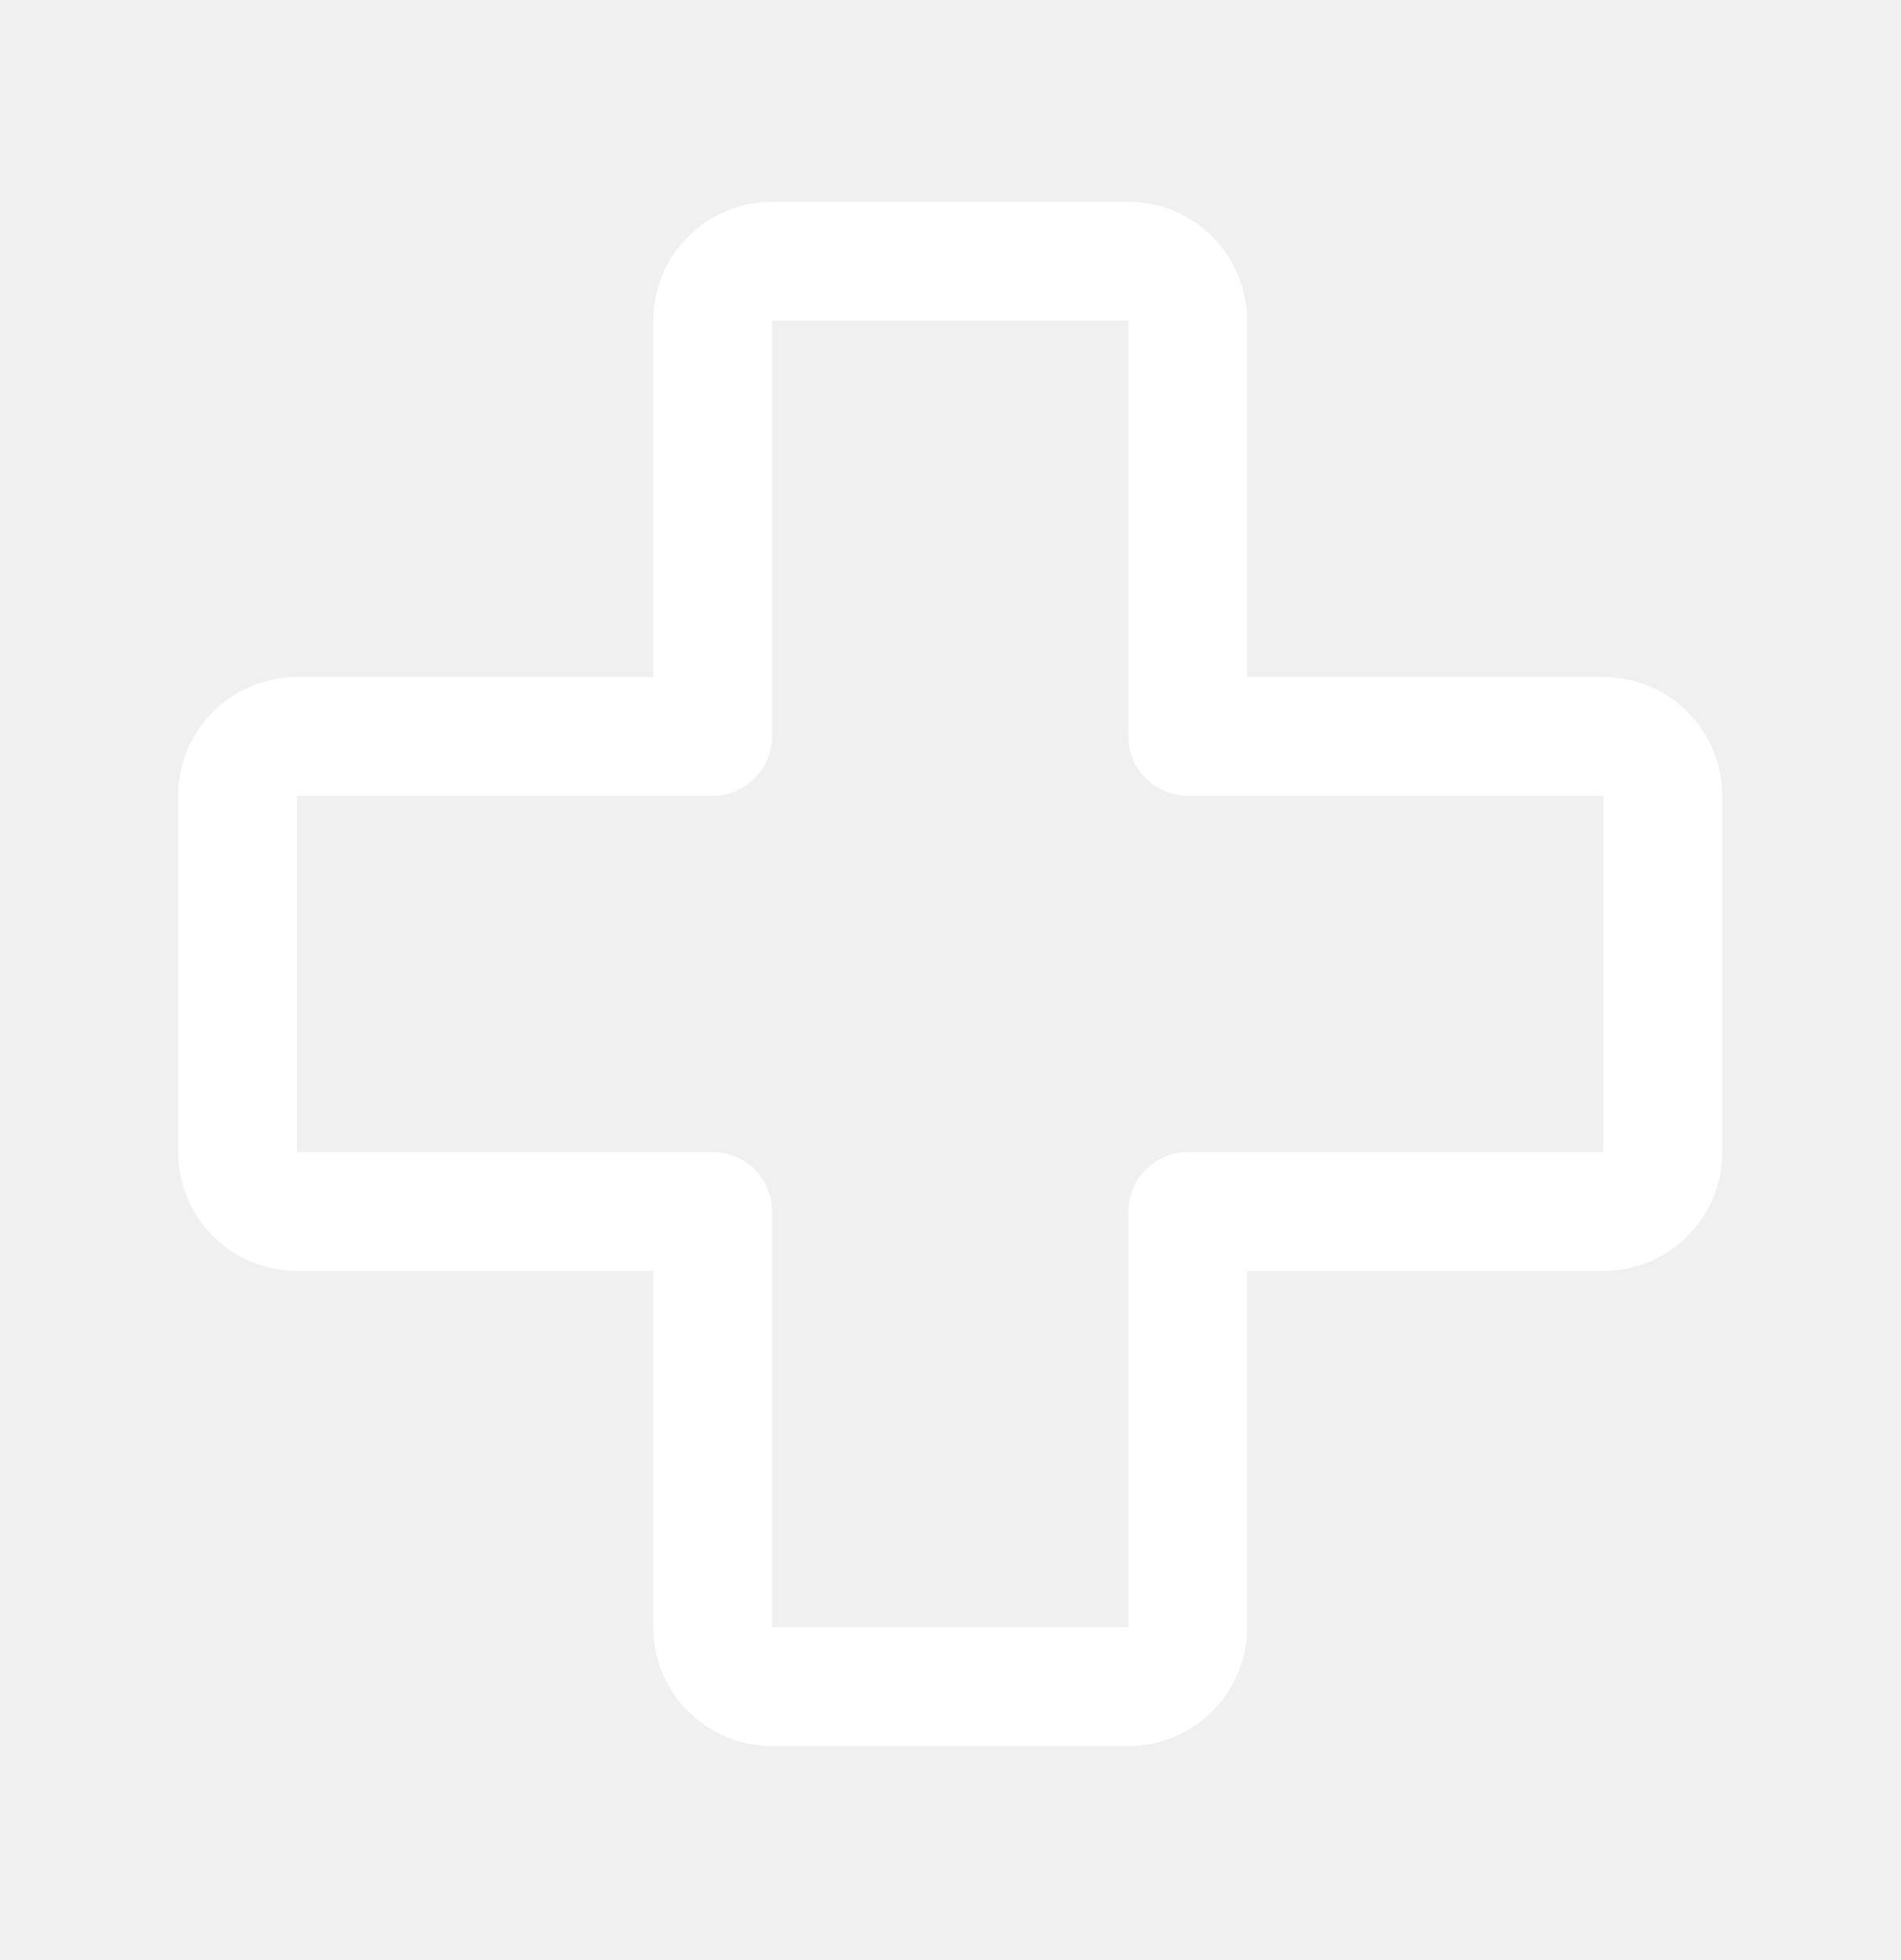
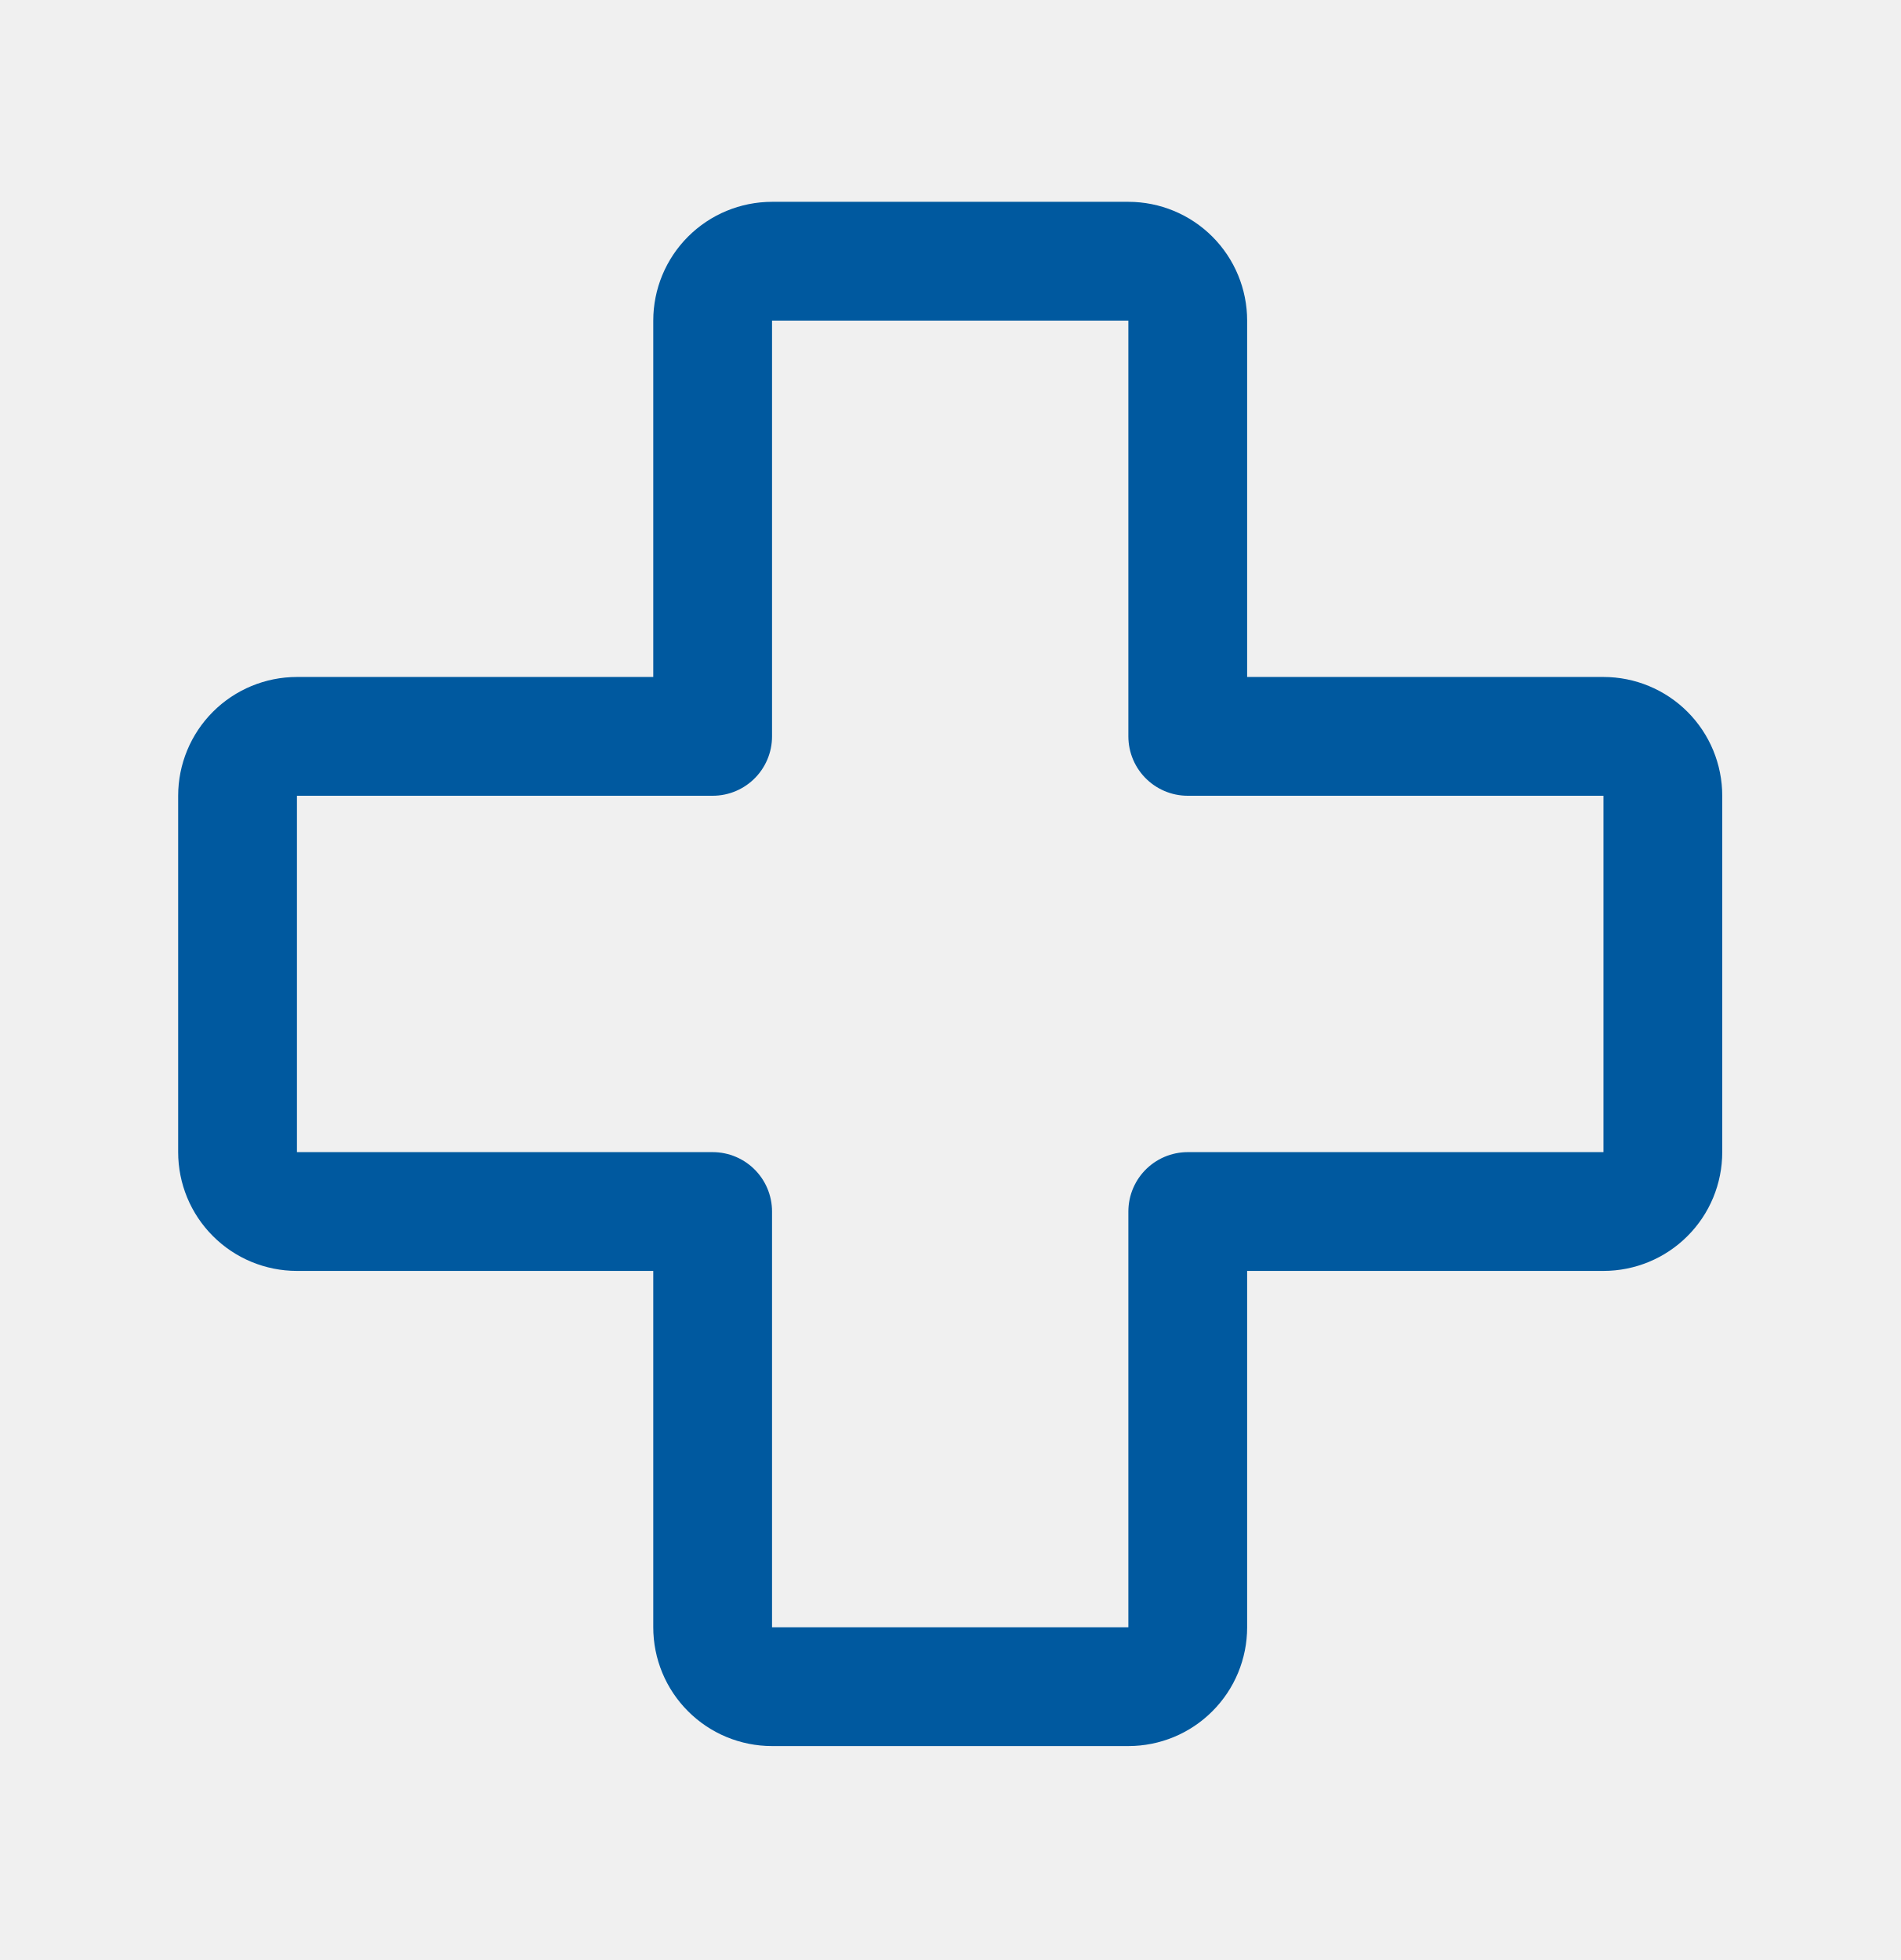
<svg xmlns="http://www.w3.org/2000/svg" width="32" height="33" viewBox="0 0 32 33" fill="none">
-   <path d="M12 20.398H5C4.735 20.398 4.48 20.293 4.293 20.105C4.105 19.918 4 19.664 4 19.398V13.398C4 13.133 4.105 12.879 4.293 12.691C4.48 12.504 4.735 12.398 5 12.398H12V5.398C12 5.133 12.105 4.879 12.293 4.691C12.48 4.504 12.735 4.398 13 4.398H19C19.265 4.398 19.52 4.504 19.707 4.691C19.895 4.879 20 5.133 20 5.398V12.398H27C27.265 12.398 27.52 12.504 27.707 12.691C27.895 12.879 28 13.133 28 13.398V19.398C28 19.664 27.895 19.918 27.707 20.105C27.52 20.293 27.265 20.398 27 20.398H20V27.398C20 27.664 19.895 27.918 19.707 28.105C19.52 28.293 19.265 28.398 19 28.398H13C12.735 28.398 12.48 28.293 12.293 28.105C12.105 27.918 12 27.664 12 27.398V20.398Z" stroke="#ffffff" stroke-width="2" stroke-linecap="round" stroke-linejoin="round" />
+   <path d="M12 20.398H5C4.735 20.398 4.48 20.293 4.293 20.105C4.105 19.918 4 19.664 4 19.398V13.398C4 13.133 4.105 12.879 4.293 12.691C4.48 12.504 4.735 12.398 5 12.398H12V5.398C12 5.133 12.105 4.879 12.293 4.691C12.48 4.504 12.735 4.398 13 4.398H19C19.265 4.398 19.52 4.504 19.707 4.691C19.895 4.879 20 5.133 20 5.398V12.398H27C27.265 12.398 27.52 12.504 27.707 12.691C27.895 12.879 28 13.133 28 13.398V19.398C28 19.664 27.895 19.918 27.707 20.105C27.52 20.293 27.265 20.398 27 20.398H20V27.398C20 27.664 19.895 27.918 19.707 28.105C19.52 28.293 19.265 28.398 19 28.398H13C12.735 28.398 12.48 28.293 12.293 28.105C12.105 27.918 12 27.664 12 27.398V20.398Z" stroke="#00599F" stroke-width="2" stroke-linecap="round" stroke-linejoin="round" />
</svg>
